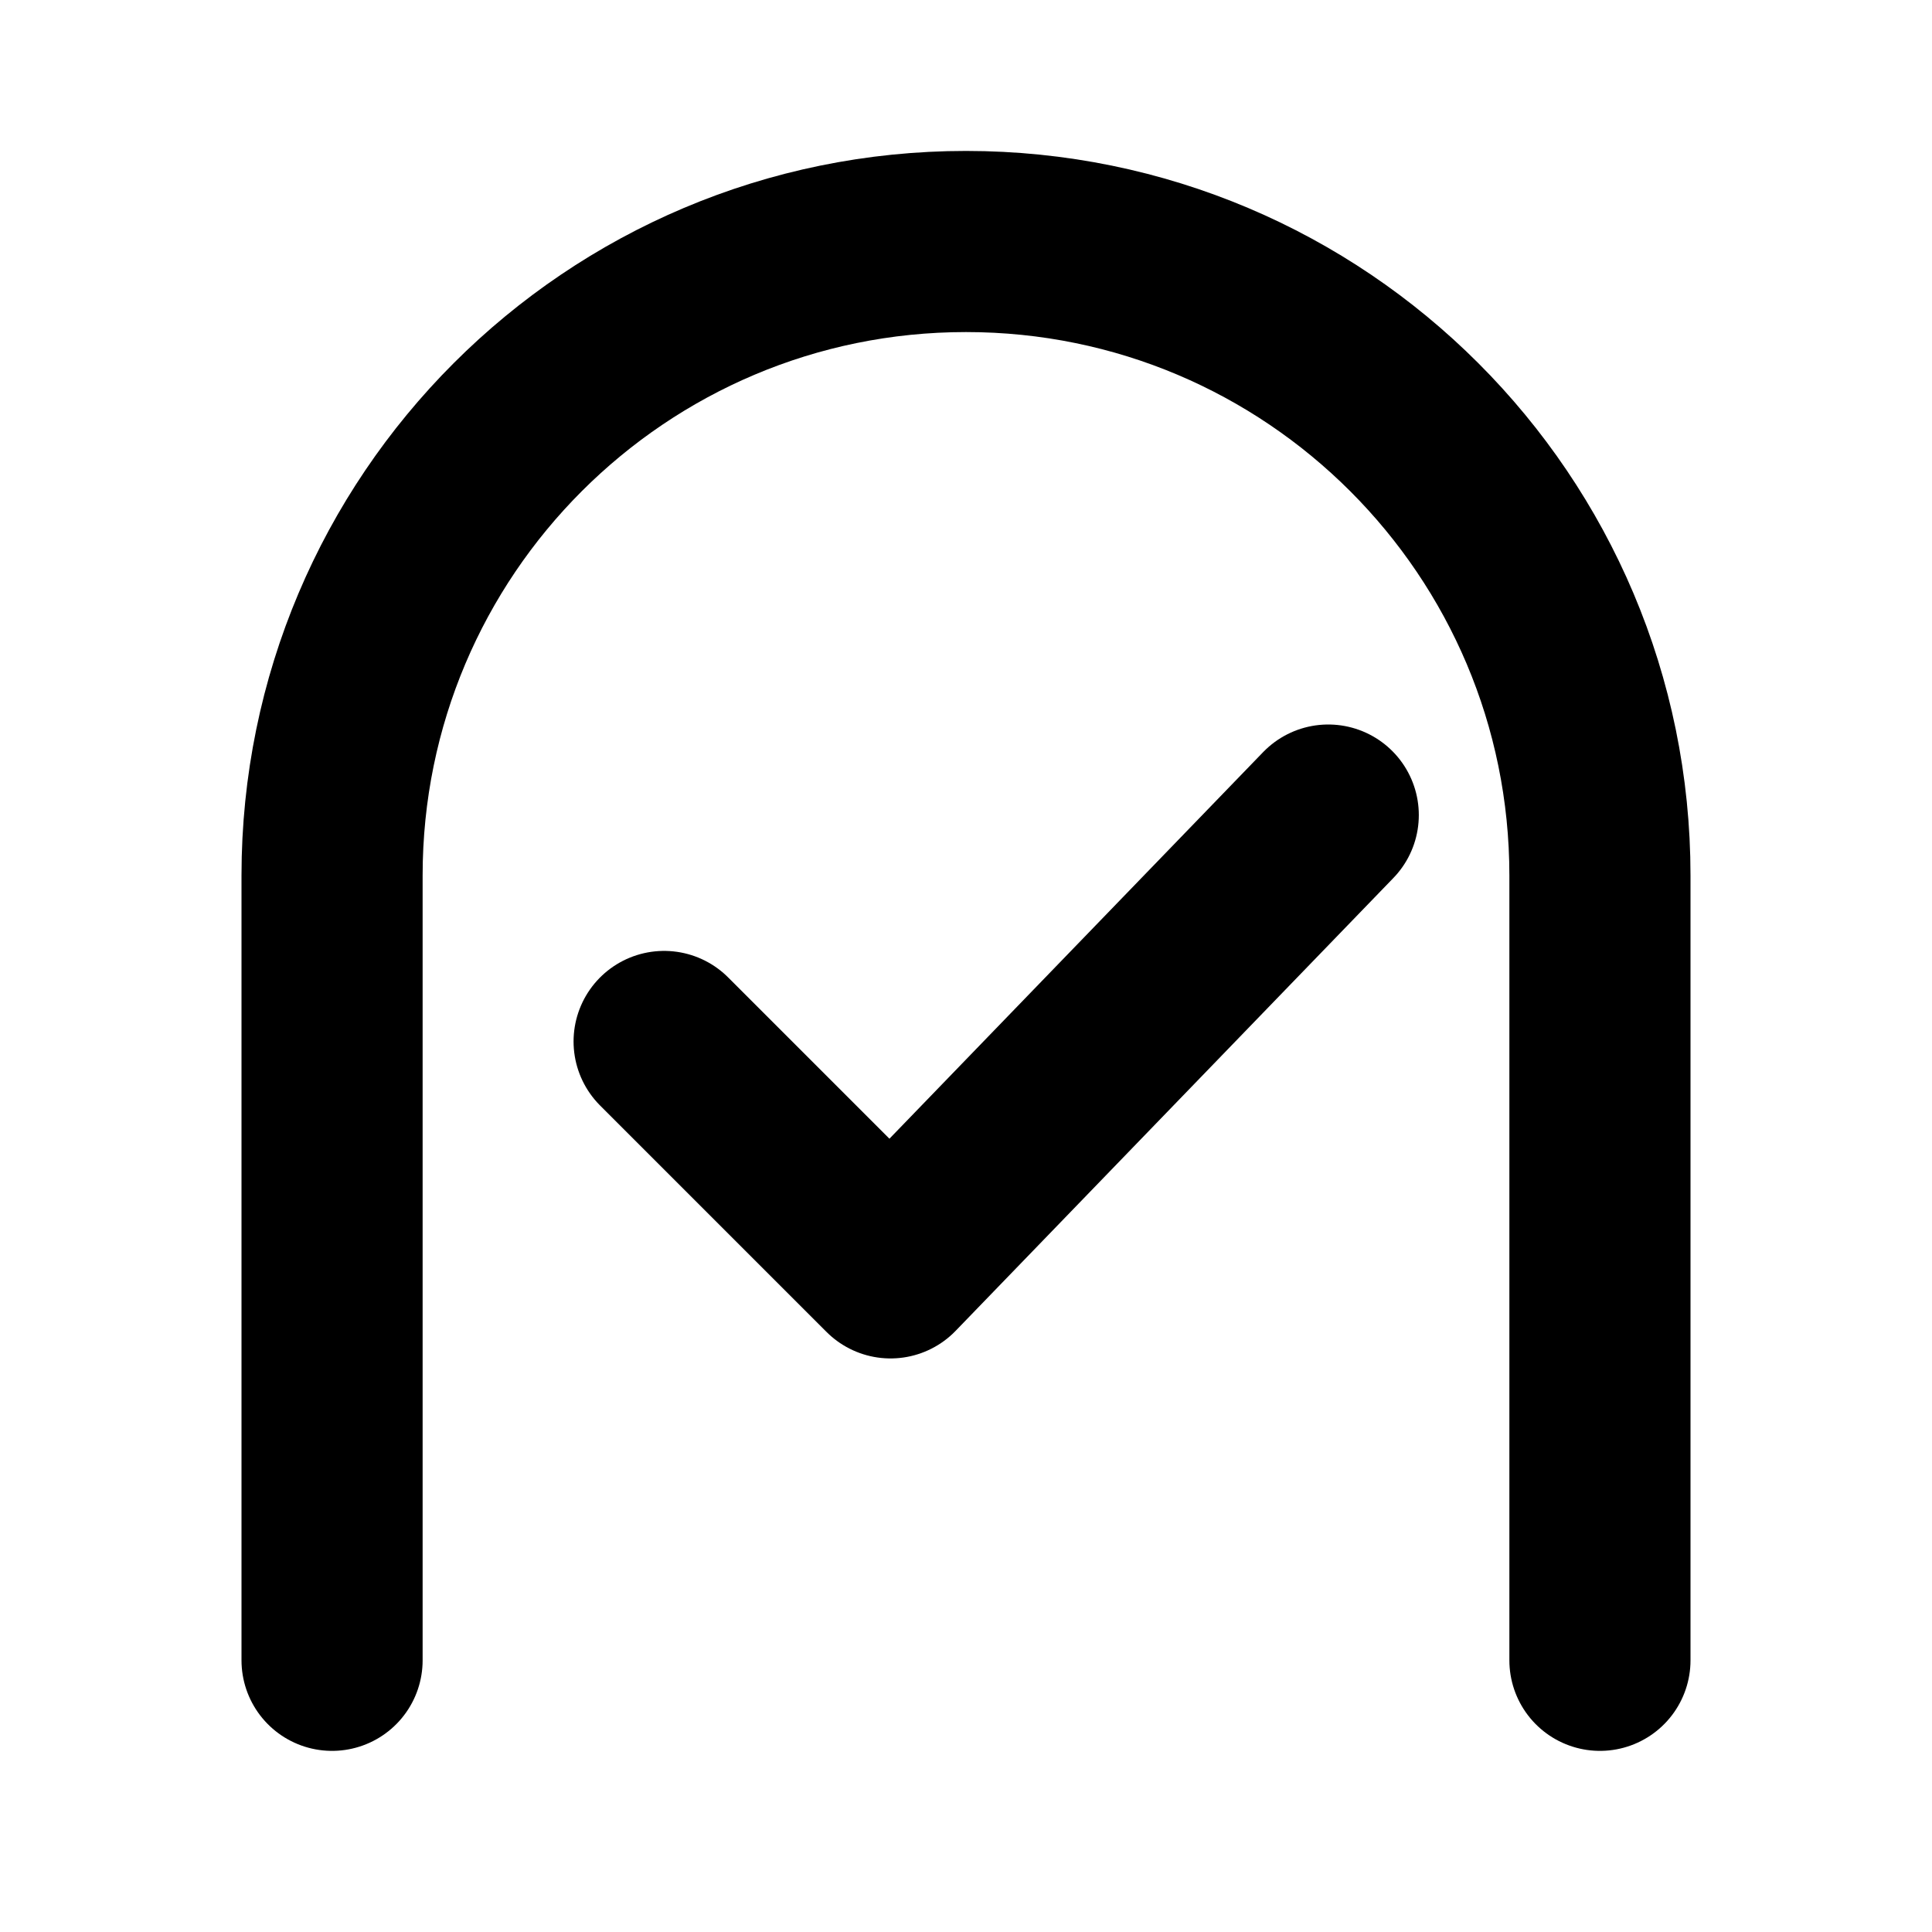
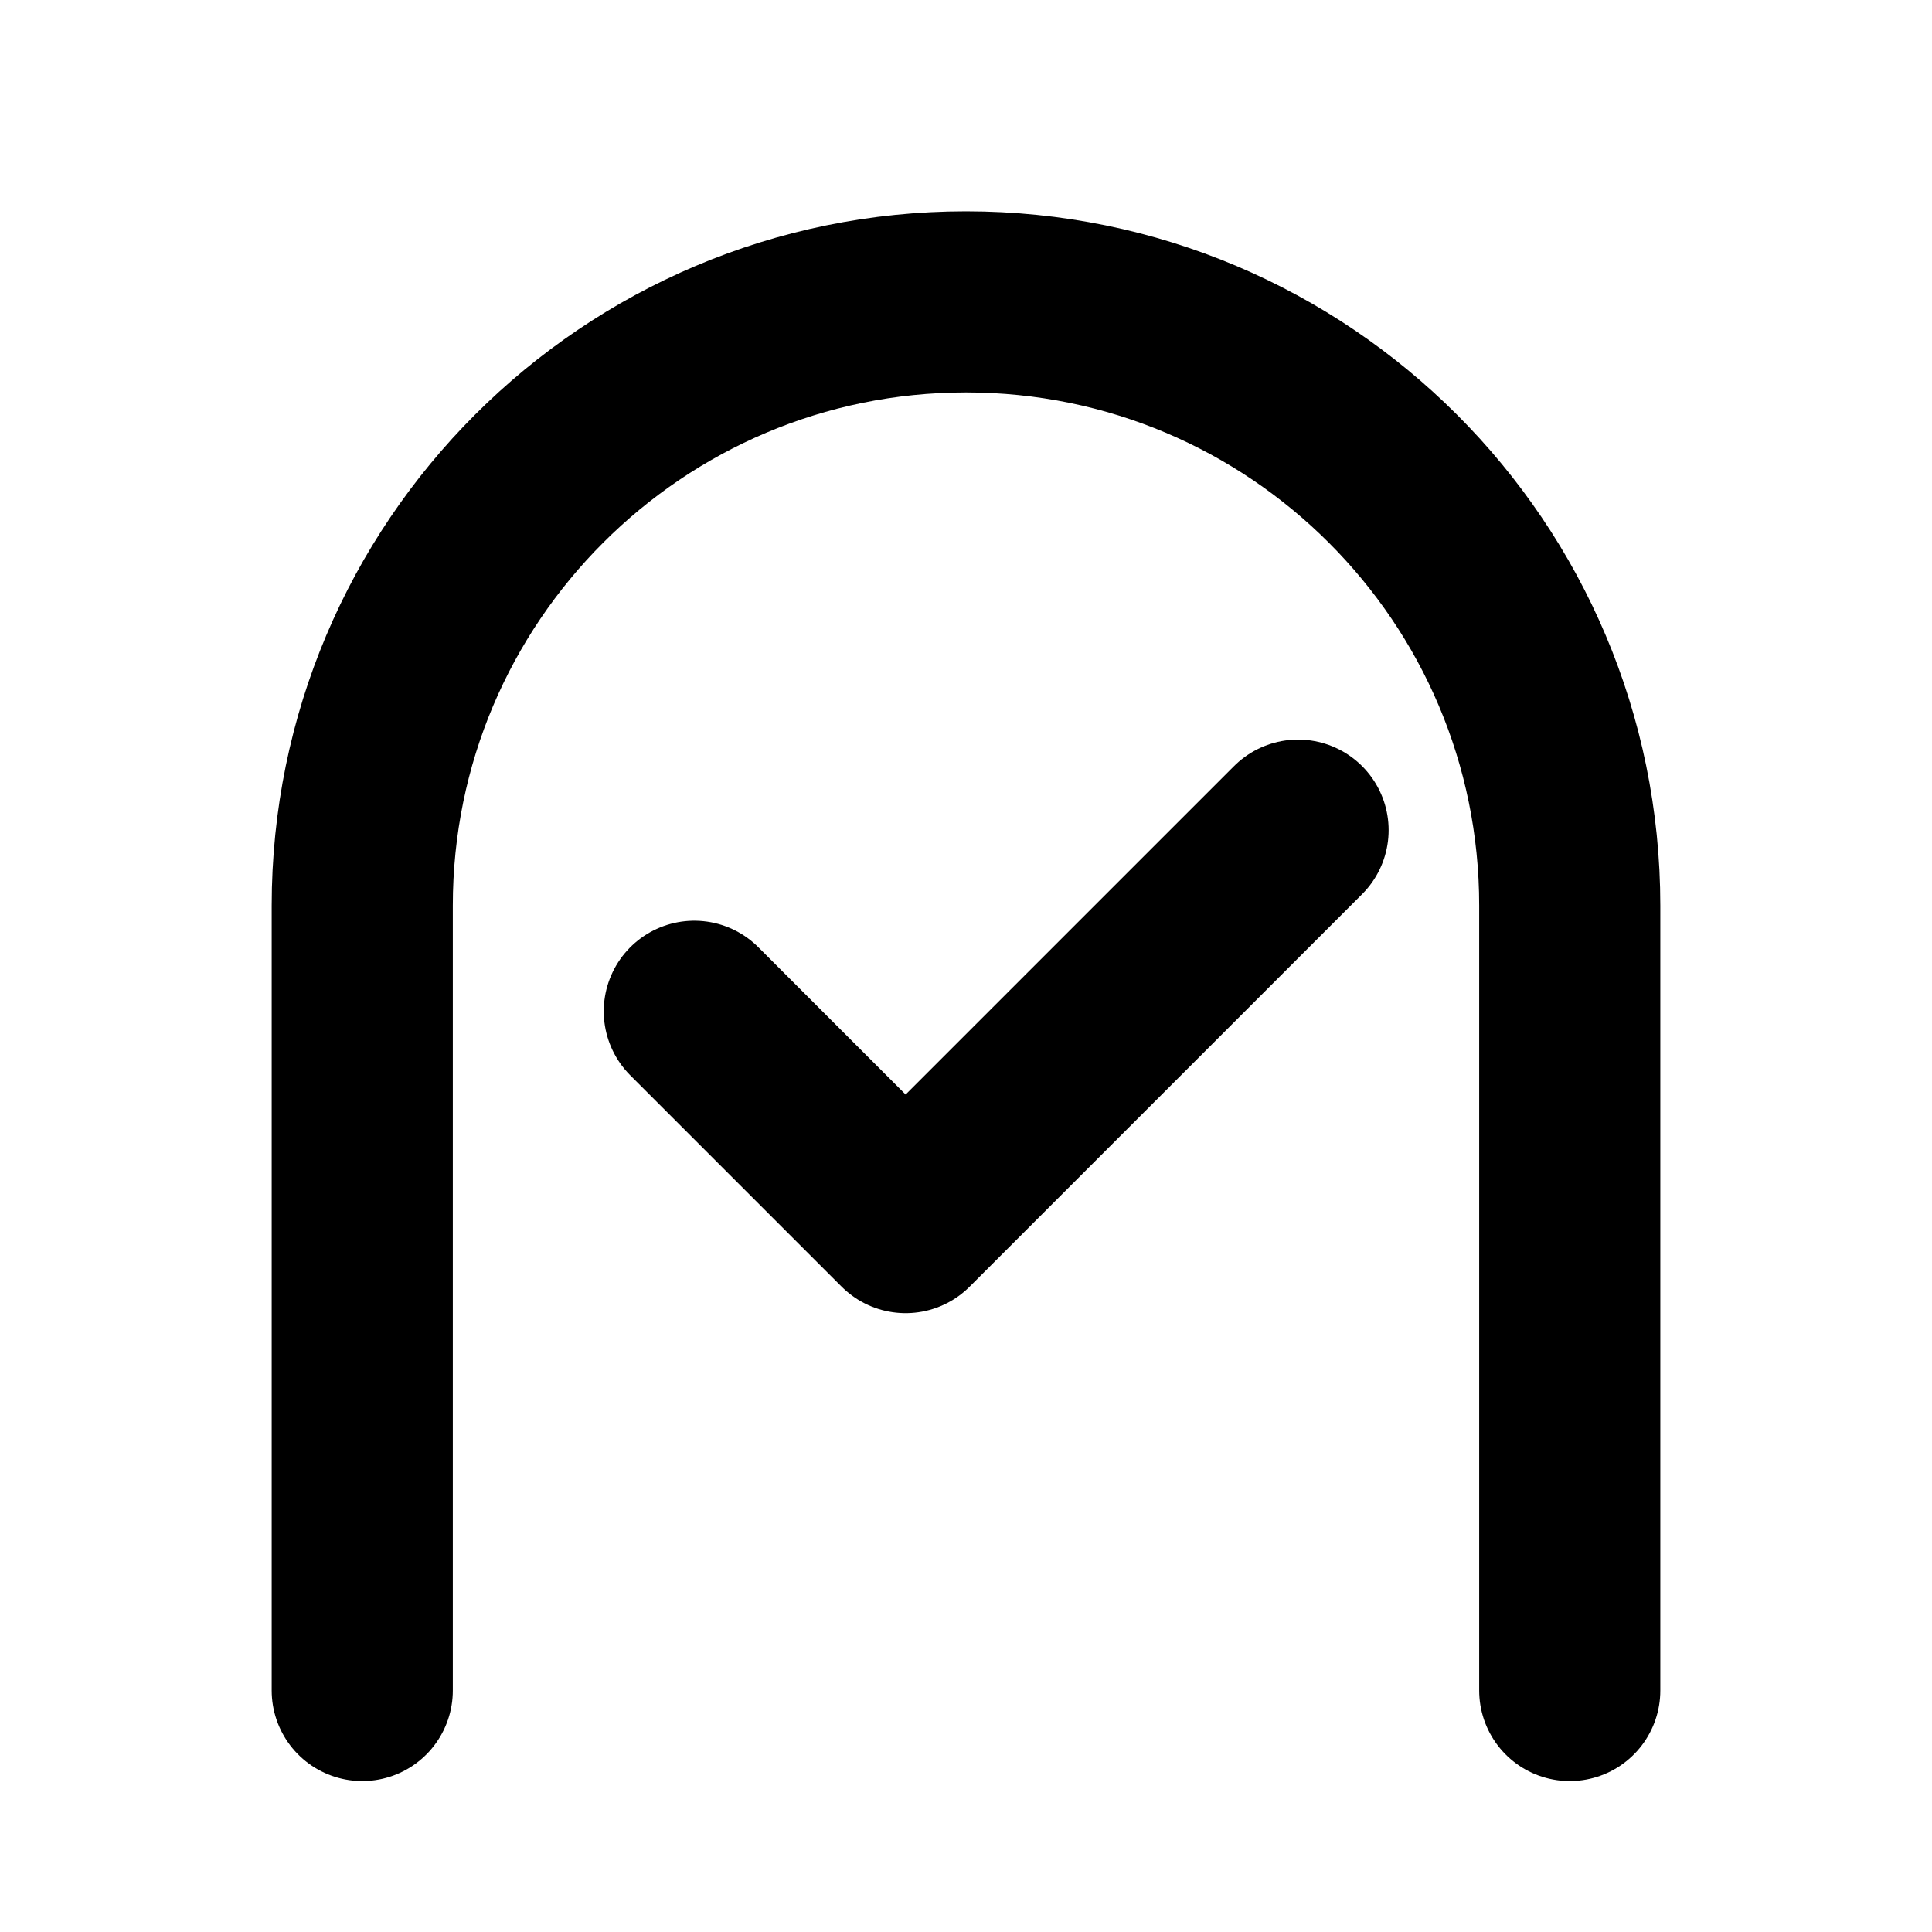
<svg xmlns="http://www.w3.org/2000/svg" viewBox="0 0 64 64" fill="none" role="img" aria-label="kong-gateway">
-   <path d="M11 55V29a21 21 0 0 1 42 0v26" stroke="currentColor" stroke-width="6" stroke-linecap="round" />
-   <path d="M22 34.5 29.5 42 44 27" stroke="currentColor" stroke-width="6" stroke-linecap="round" stroke-linejoin="round" />
+   <path d="M12 56V30a20 20 0 0 1 40 0v26" stroke="currentColor" stroke-width="6" stroke-linecap="round" />
+   <path d="M23 33.5 30 40.5 43 27.5" stroke="currentColor" stroke-width="6" stroke-linecap="round" stroke-linejoin="round" />
</svg>
